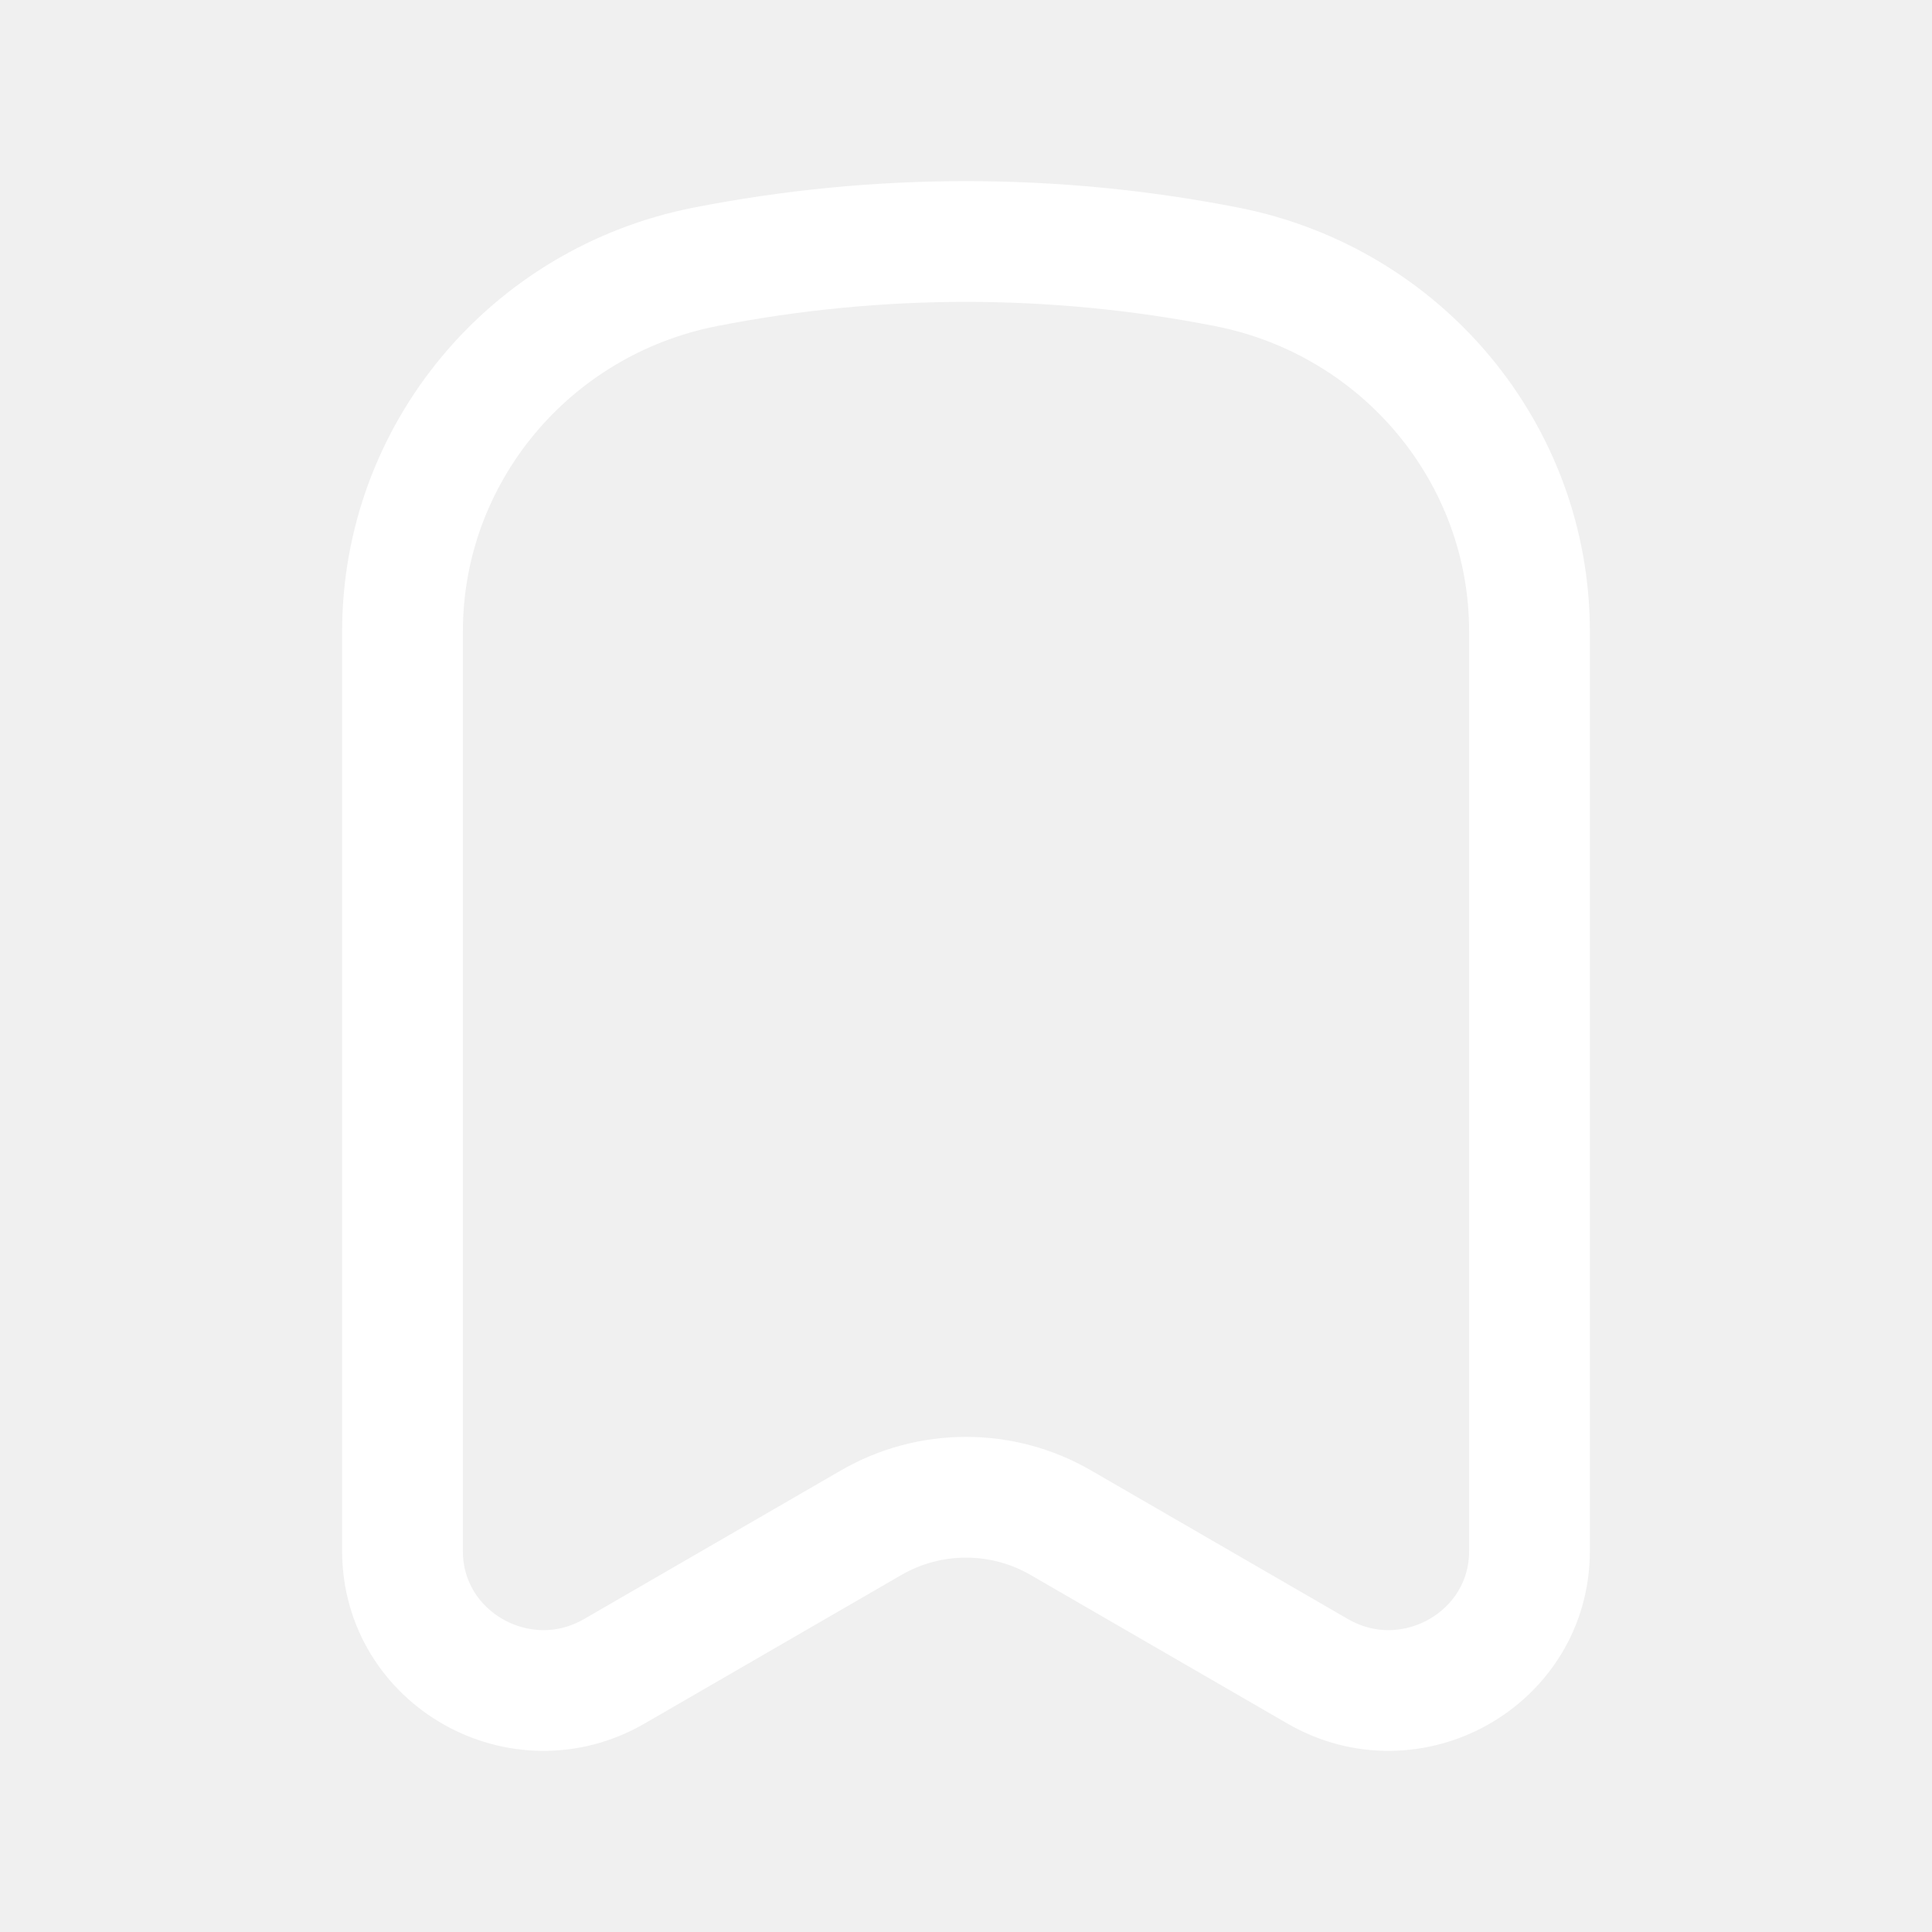
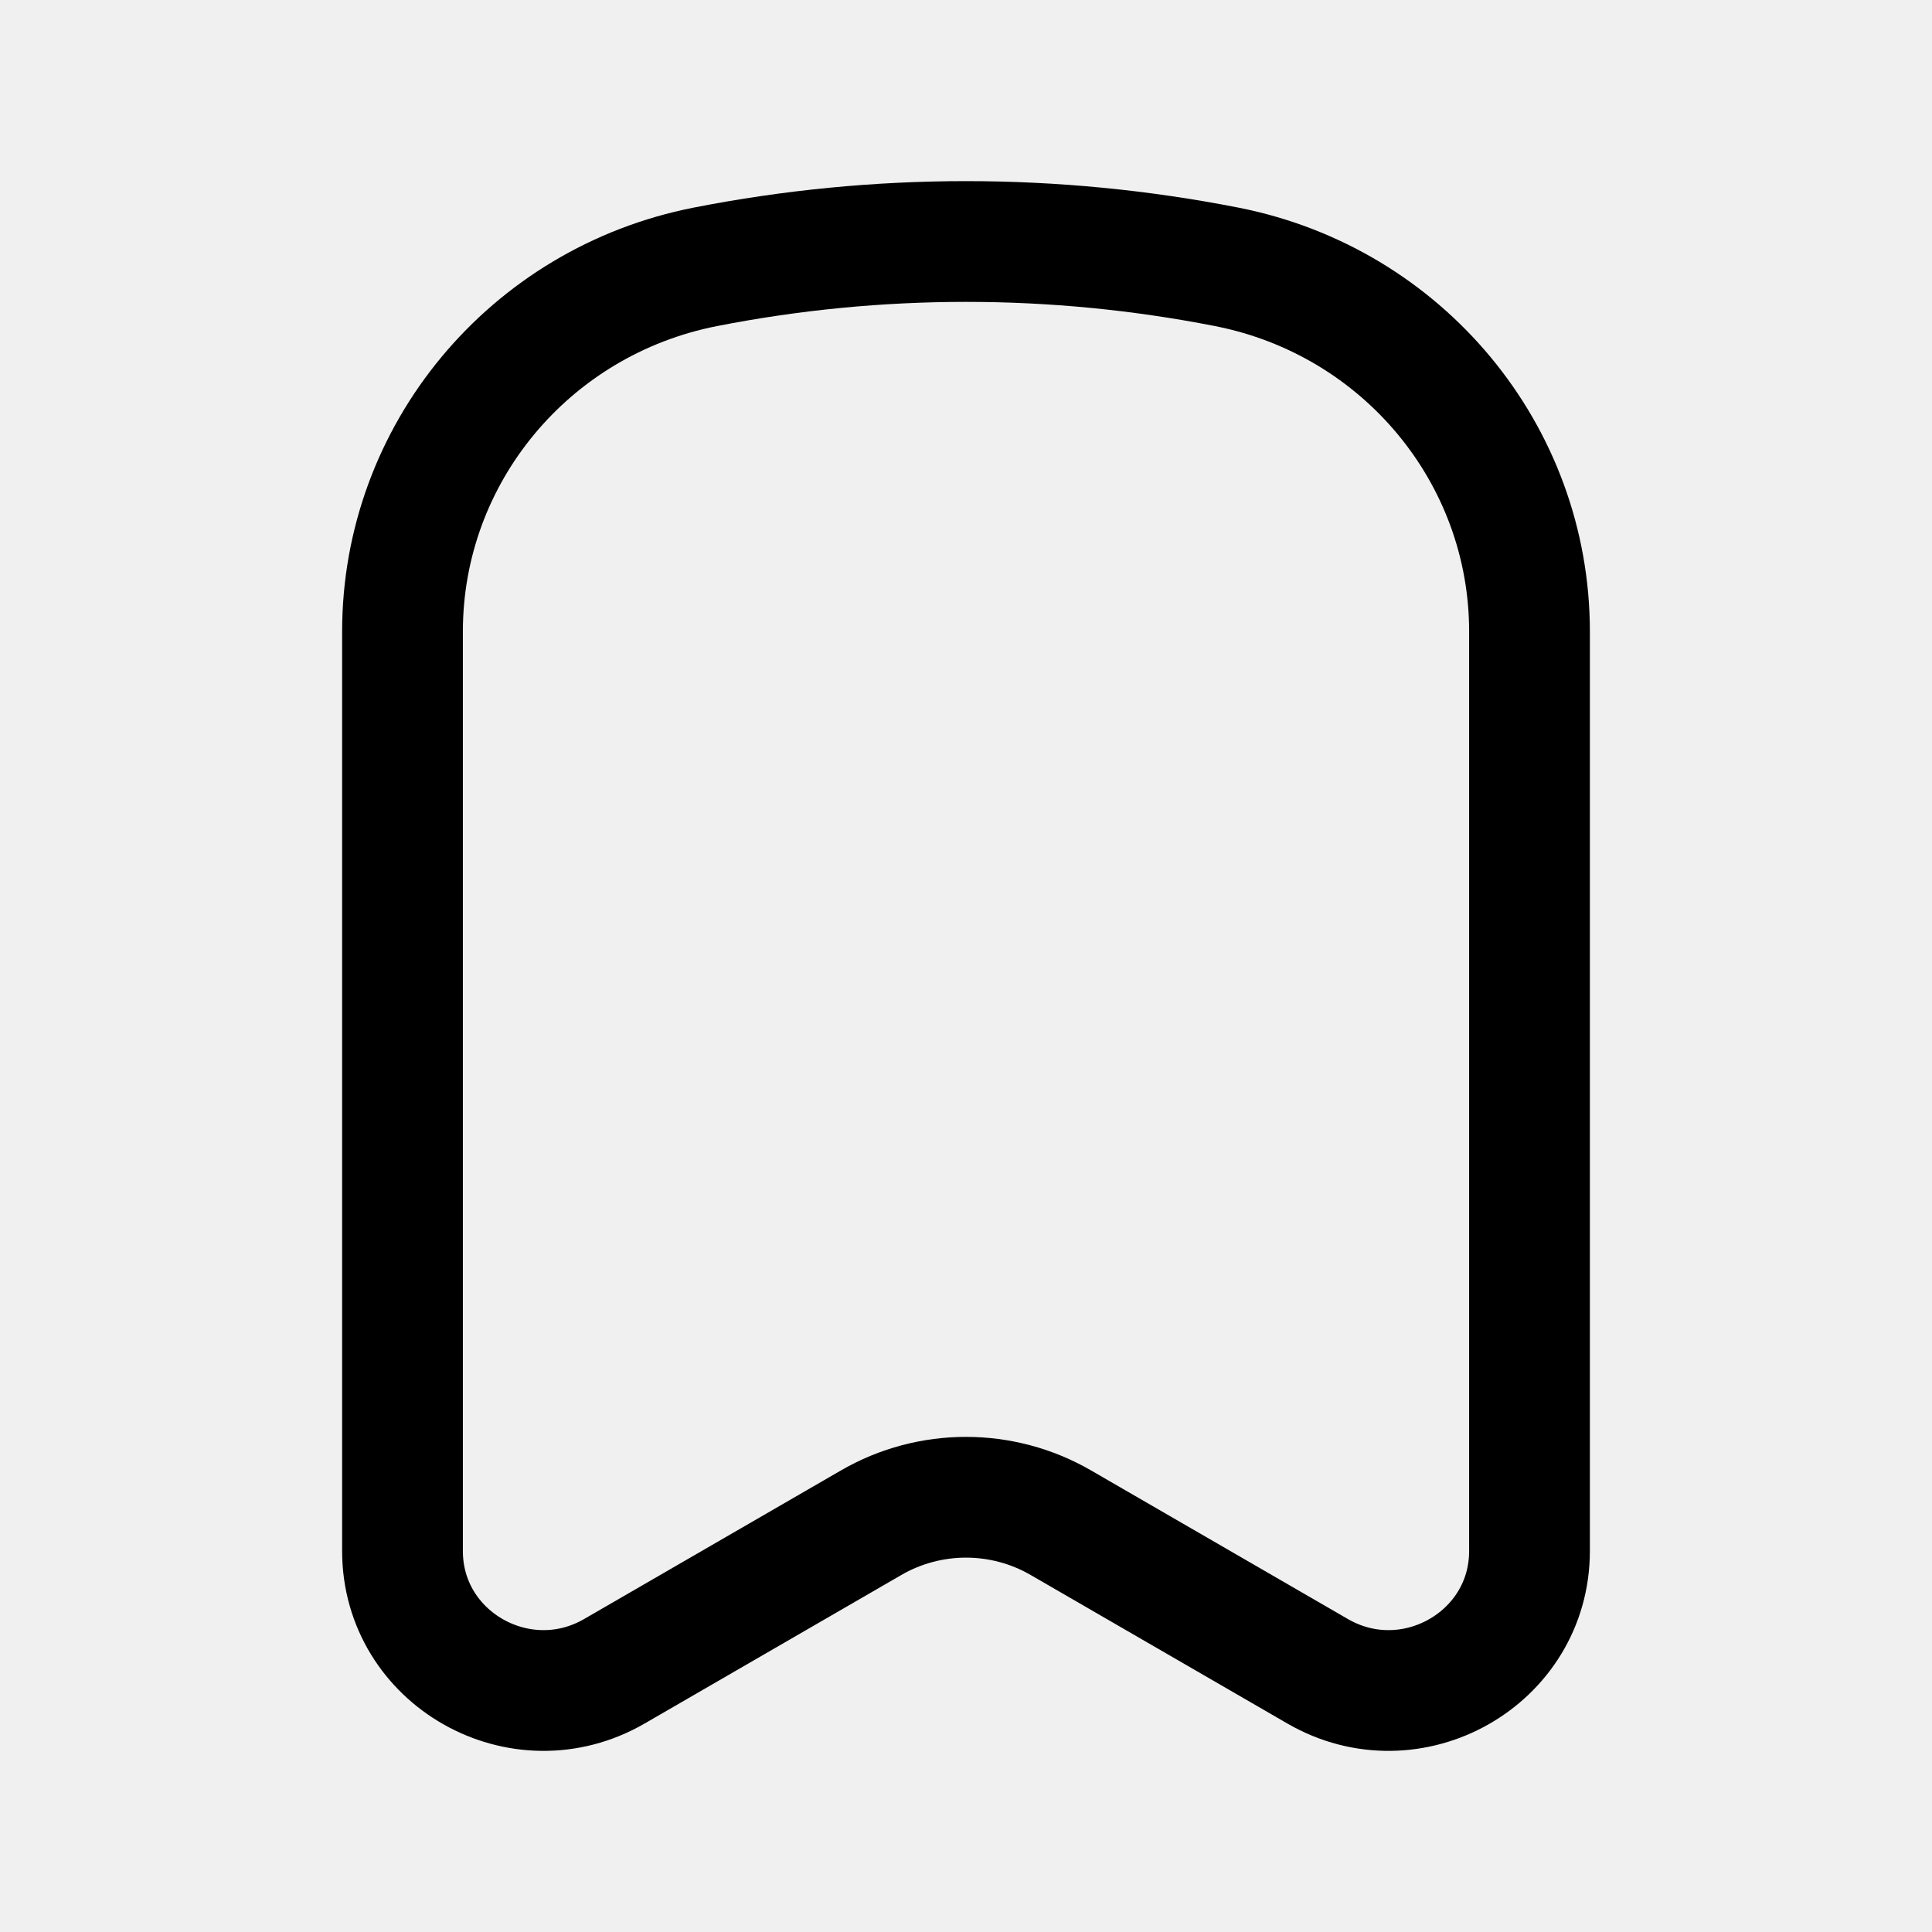
<svg xmlns="http://www.w3.org/2000/svg" width="24px" height="24px" viewBox="0 0 24 24" fill="none">
-   <path style="stroke: white" d="M19 19.267V7.845C19 5.641 17.425 3.745 15.239 3.315C13.101 2.895 10.899 2.895 8.761 3.315C6.575 3.745 5 5.641 5 7.845V19.267C5 20.604 6.468 21.436 7.634 20.76L10.821 18.916C11.549 18.494 12.451 18.494 13.179 18.916L16.366 20.76C17.532 21.436 19 20.604 19 19.267Z" stroke="#363853" stroke-width="1.5" stroke-linecap="round" stroke-linejoin="round" />
+   <path d="M19 19.267V7.845C19 5.641 17.425 3.745 15.239 3.315C13.101 2.895 10.899 2.895 8.761 3.315C6.575 3.745 5 5.641 5 7.845V19.267C5 20.604 6.468 21.436 7.634 20.76L10.821 18.916C11.549 18.494 12.451 18.494 13.179 18.916L16.366 20.76C17.532 21.436 19 20.604 19 19.267Z" stroke="black" stroke-width="1.5" stroke-linecap="round" stroke-linejoin="round" />
</svg>
